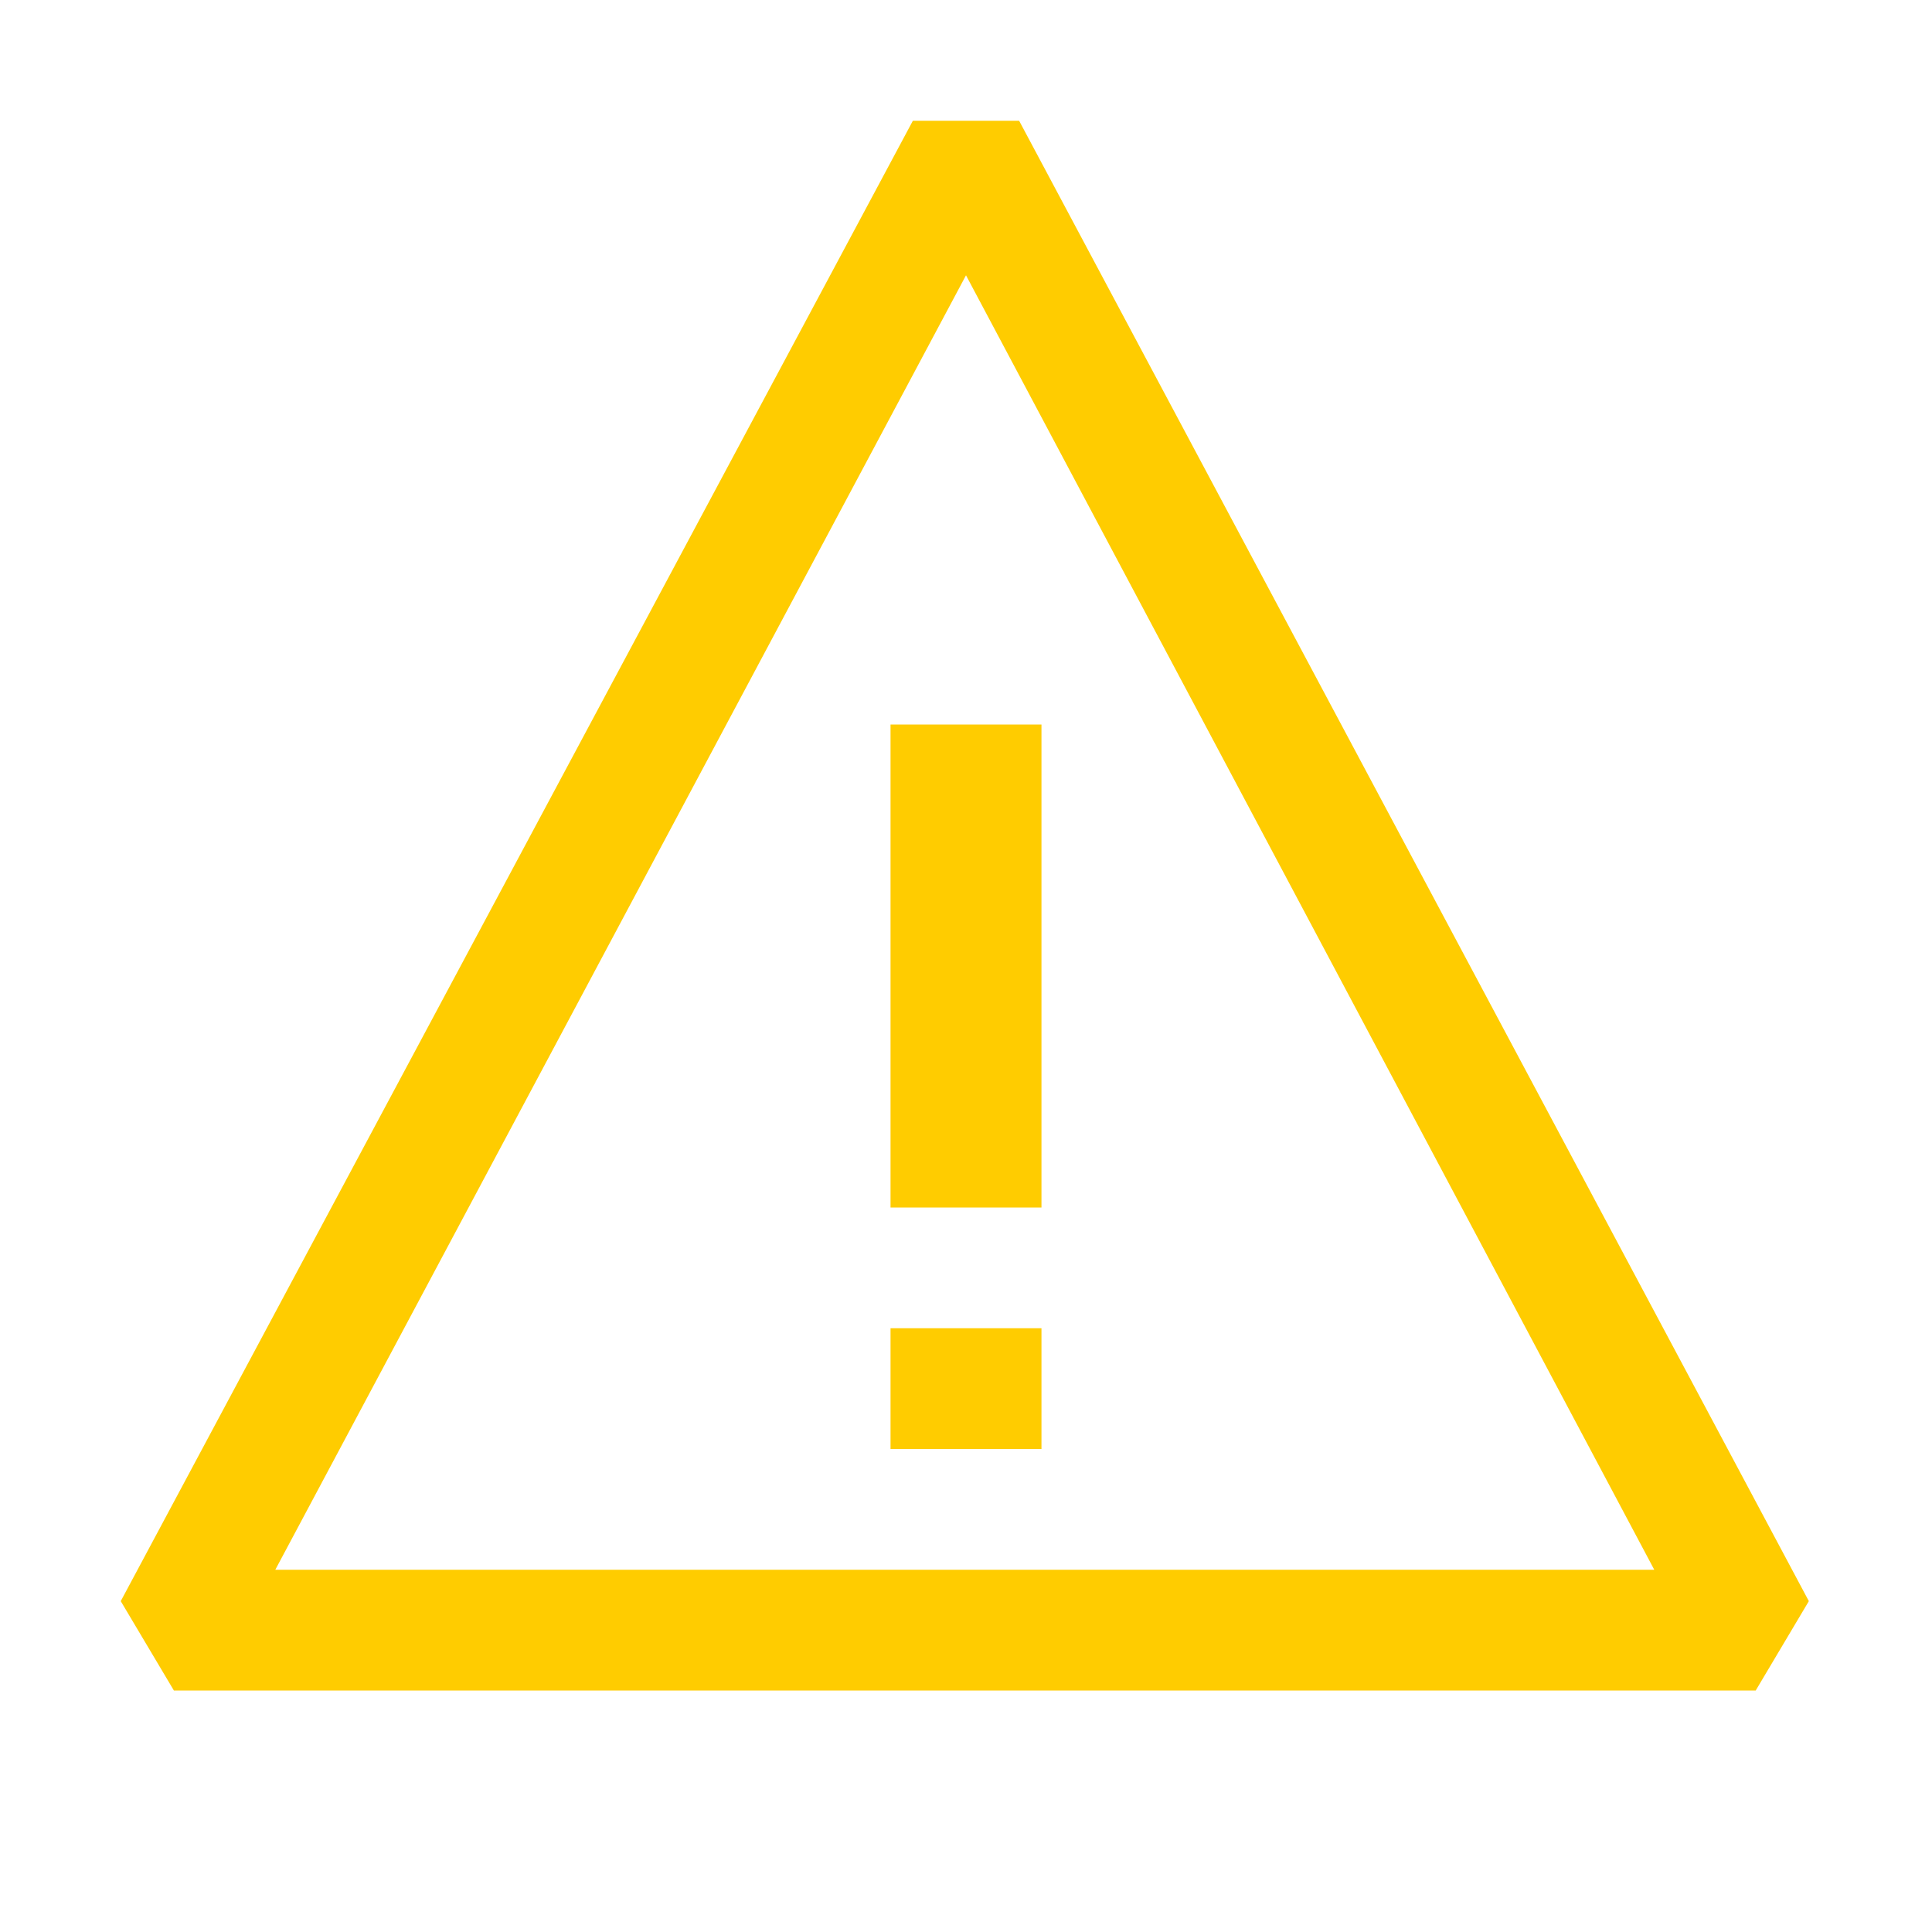
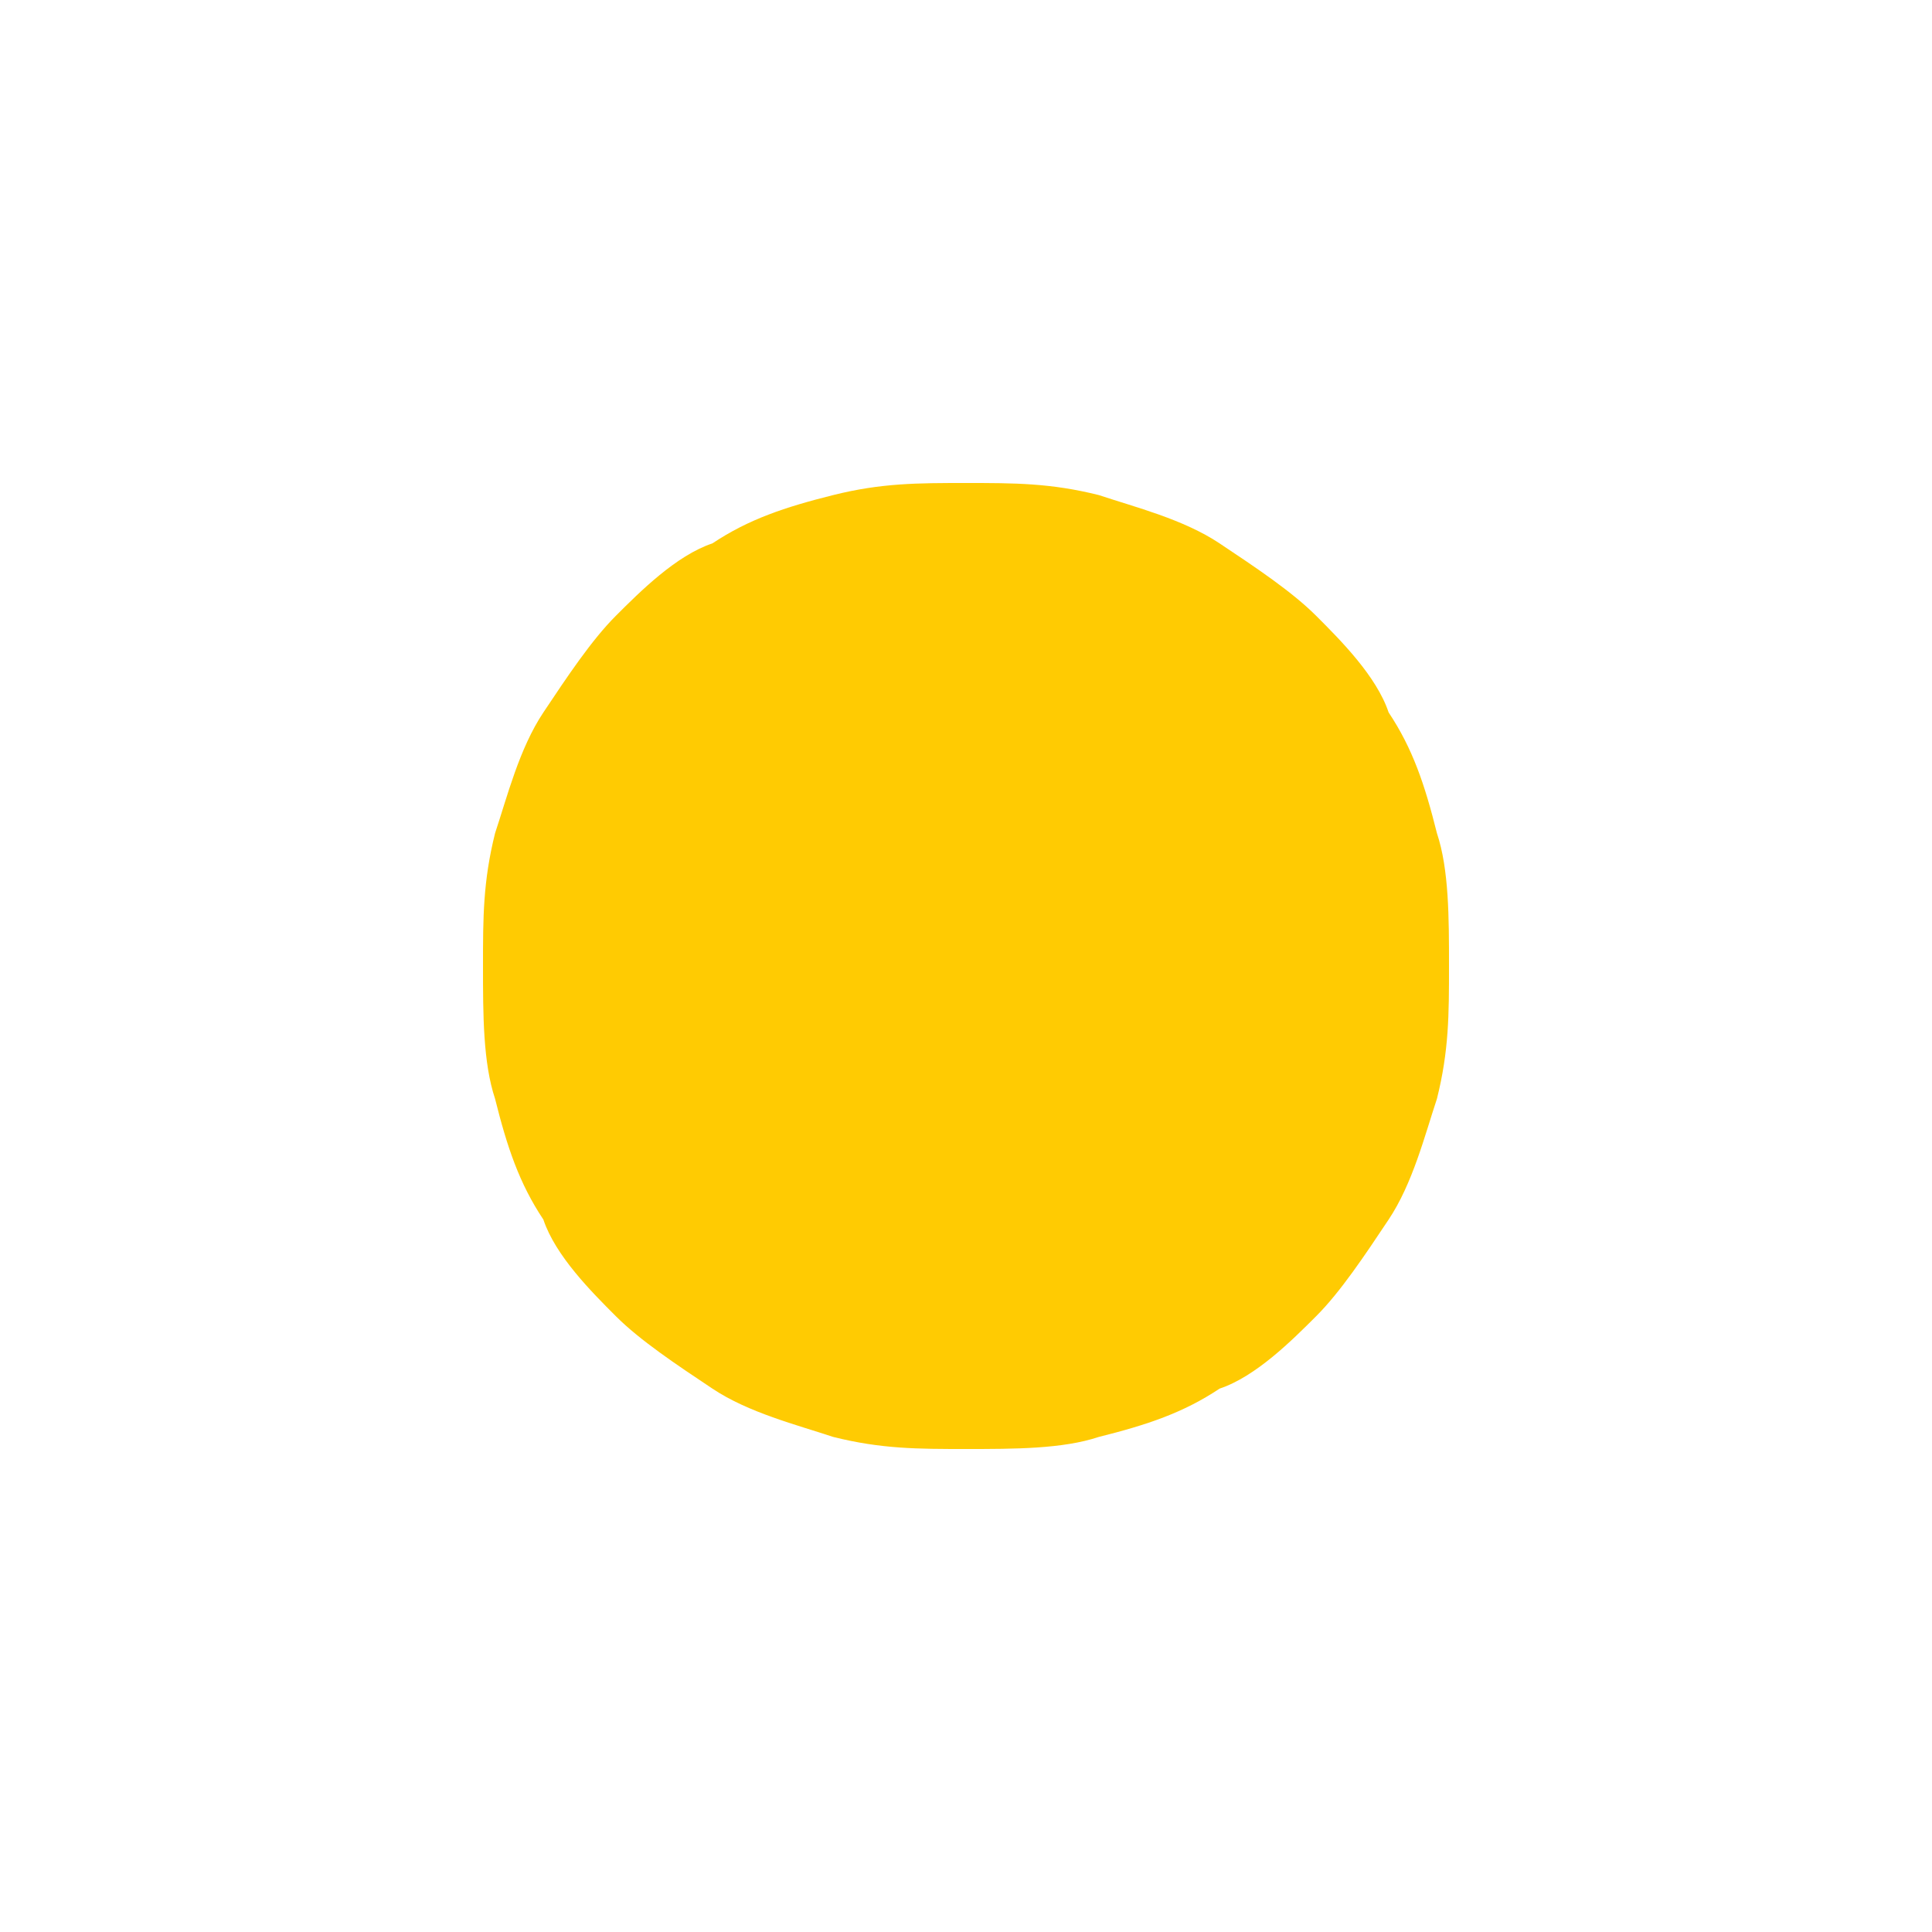
- <svg xmlns="http://www.w3.org/2000/svg" width="16" height="16" viewBox="0 0 16 16" fill="none">
-   <path fill-rule="evenodd" clip-rule="evenodd" d="M7.56 1H8.44L14.98 13.26L14.54 14H1.44L1 13.26L7.56 1ZM8 2.28L2.28 13H13.7L8 2.28ZM8.625 12V11H7.375V12H8.625ZM7.375 10V6H8.625V10H7.375Z" fill="#FFCC00" />
+ <svg xmlns="http://www.w3.org/2000/svg" version="1.1" id="Layer_1" x="0px" y="0px" viewBox="-297 389 16 16" style="enable-background:new -297 389 16 16;" xml:space="preserve">
+   <style type="text/css">
+ 	.st0{fill:#FFCB02;}
+ </style>
+   <path class="st0" d="M-289,393c0.4,0,0.7,0,1.1,0.1c0.3,0.1,0.7,0.2,1,0.4c0.3,0.2,0.6,0.4,0.8,0.6c0.2,0.2,0.5,0.5,0.6,0.8  c0.2,0.3,0.3,0.6,0.4,1c0.1,0.3,0.1,0.7,0.1,1.1s0,0.7-0.1,1.1c-0.1,0.3-0.2,0.7-0.4,1c-0.2,0.3-0.4,0.6-0.6,0.8  c-0.2,0.2-0.5,0.5-0.8,0.6c-0.3,0.2-0.6,0.3-1,0.4c-0.3,0.1-0.7,0.1-1.1,0.1s-0.7,0-1.1-0.1c-0.3-0.1-0.7-0.2-1-0.4  c-0.3-0.2-0.6-0.4-0.8-0.6c-0.2-0.2-0.5-0.5-0.6-0.8c-0.2-0.3-0.3-0.6-0.4-1c-0.1-0.3-0.1-0.7-0.1-1.1s0-0.7,0.1-1.1  c0.1-0.3,0.2-0.7,0.4-1c0.2-0.3,0.4-0.6,0.6-0.8c0.2-0.2,0.5-0.5,0.8-0.6c0.3-0.2,0.6-0.3,1-0.4C-289.7,393-289.4,393-289,393z" />
</svg>
